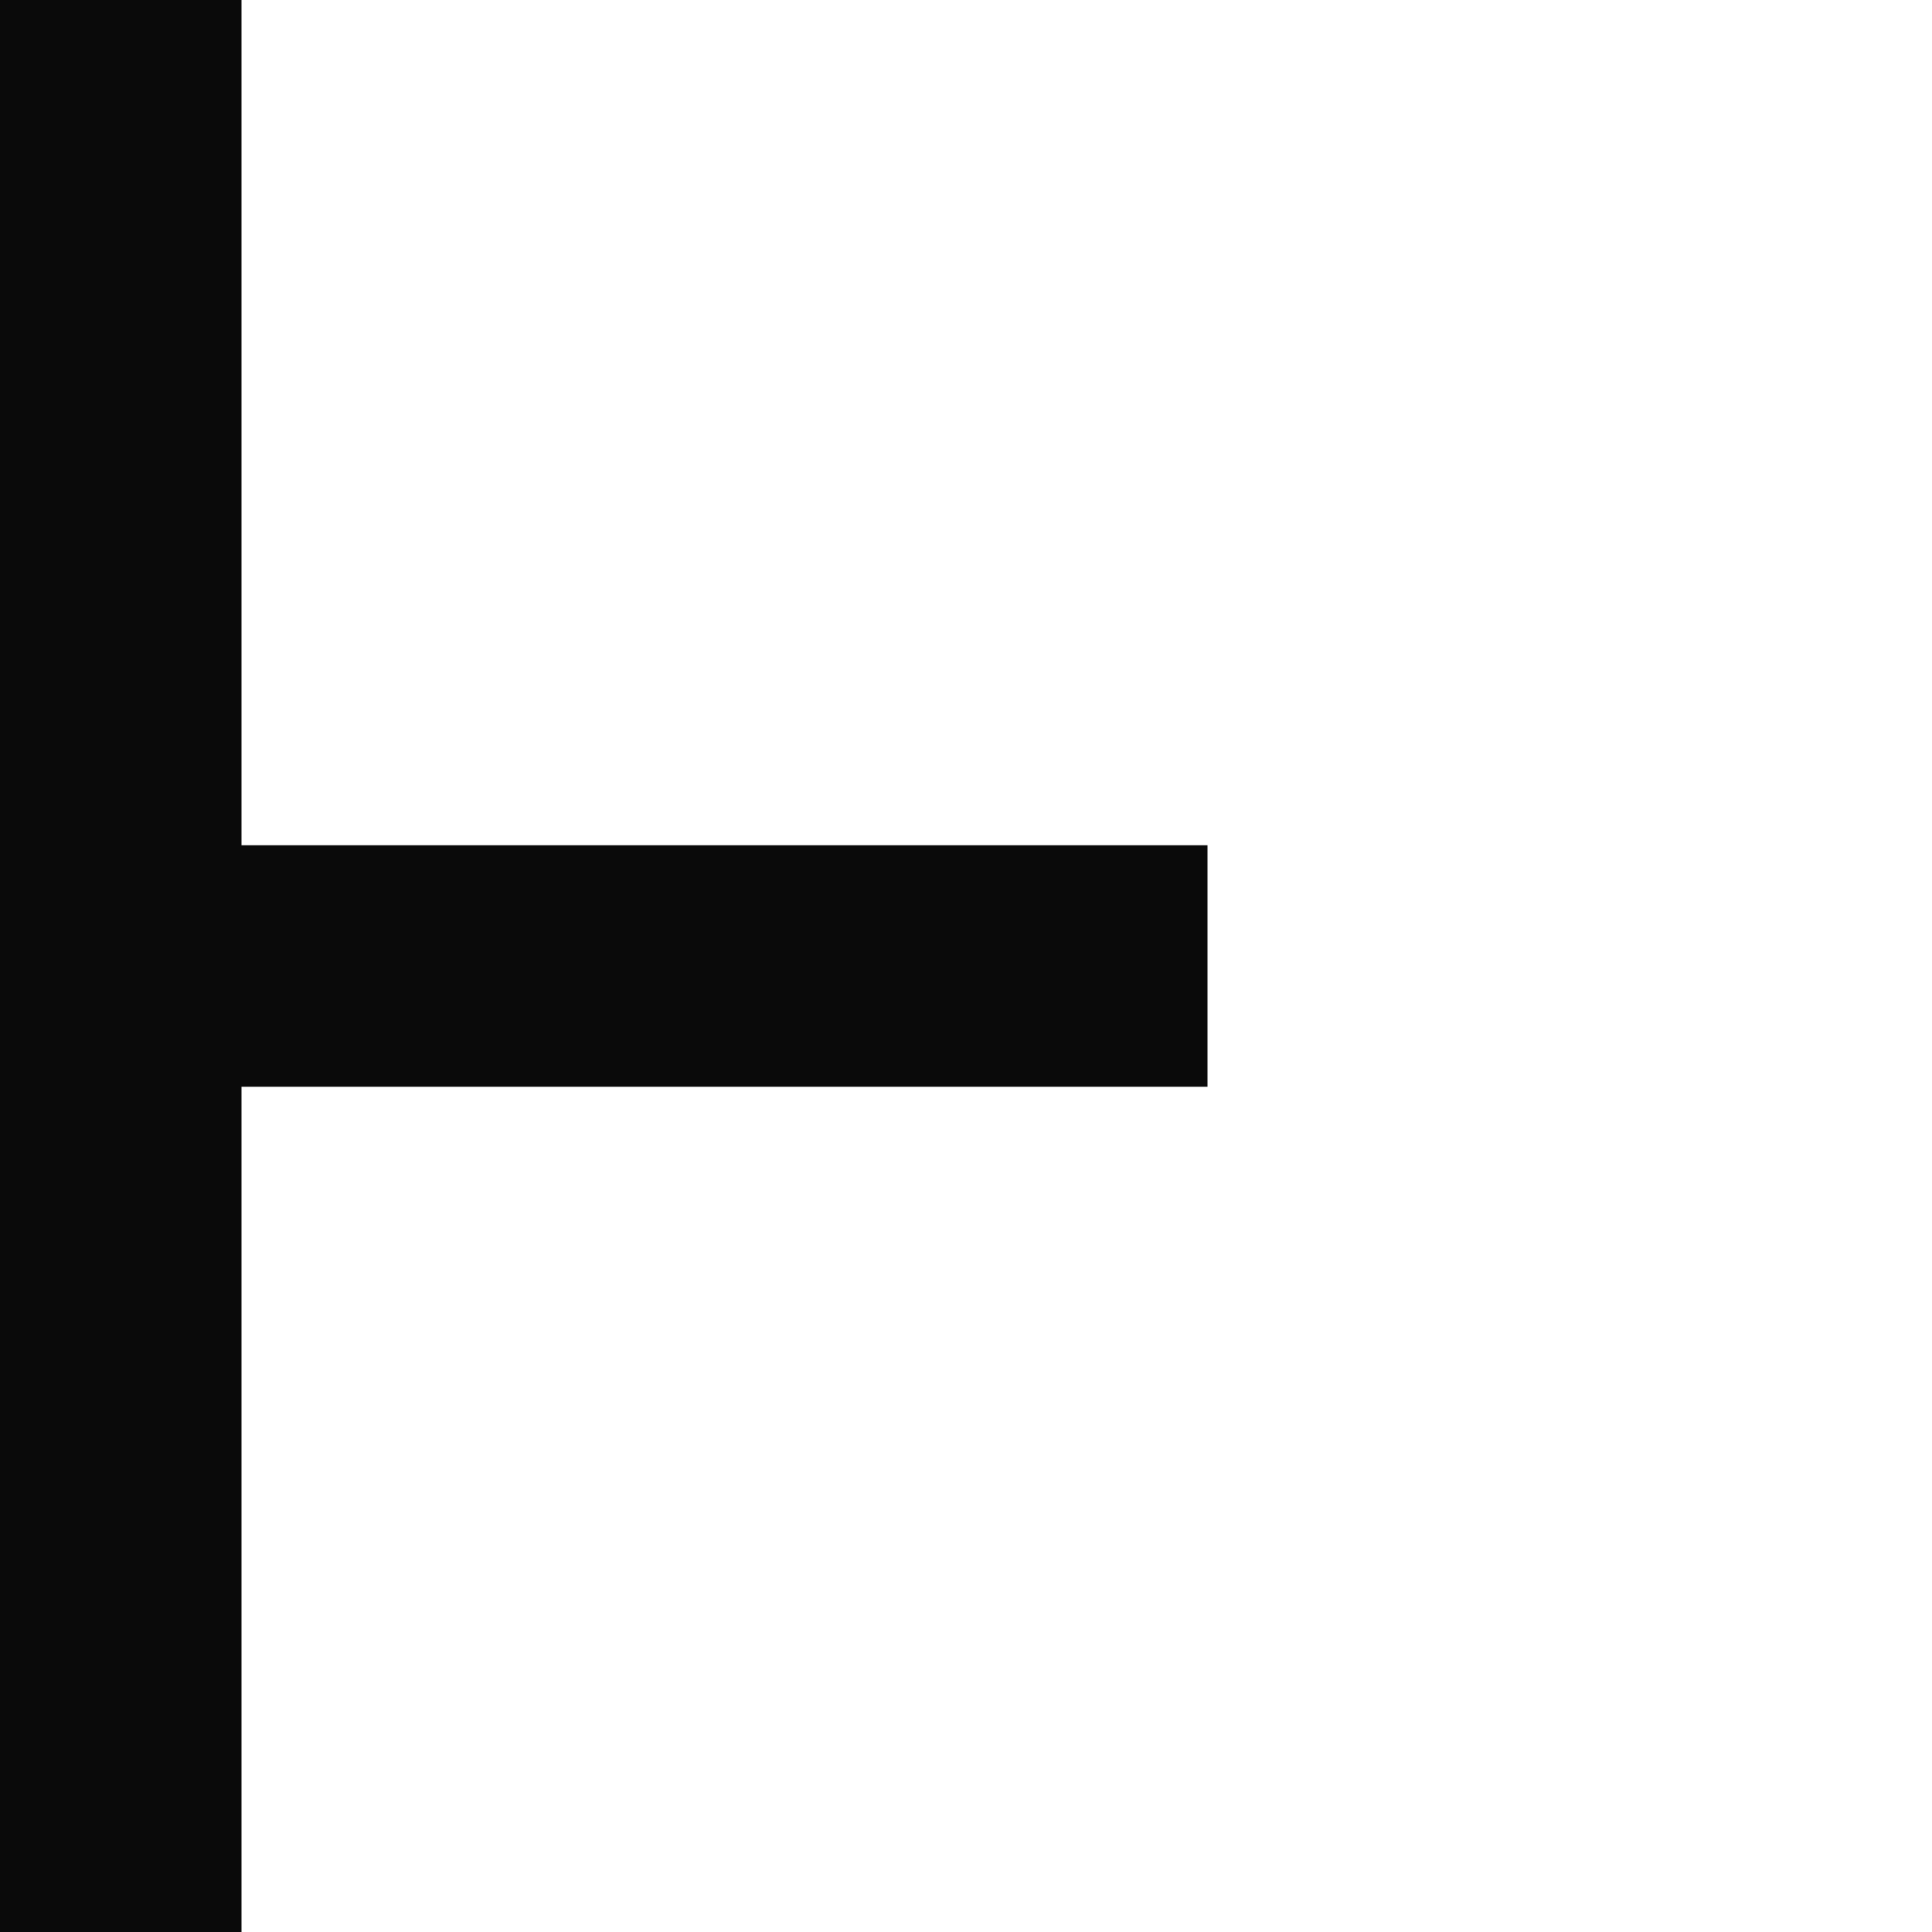
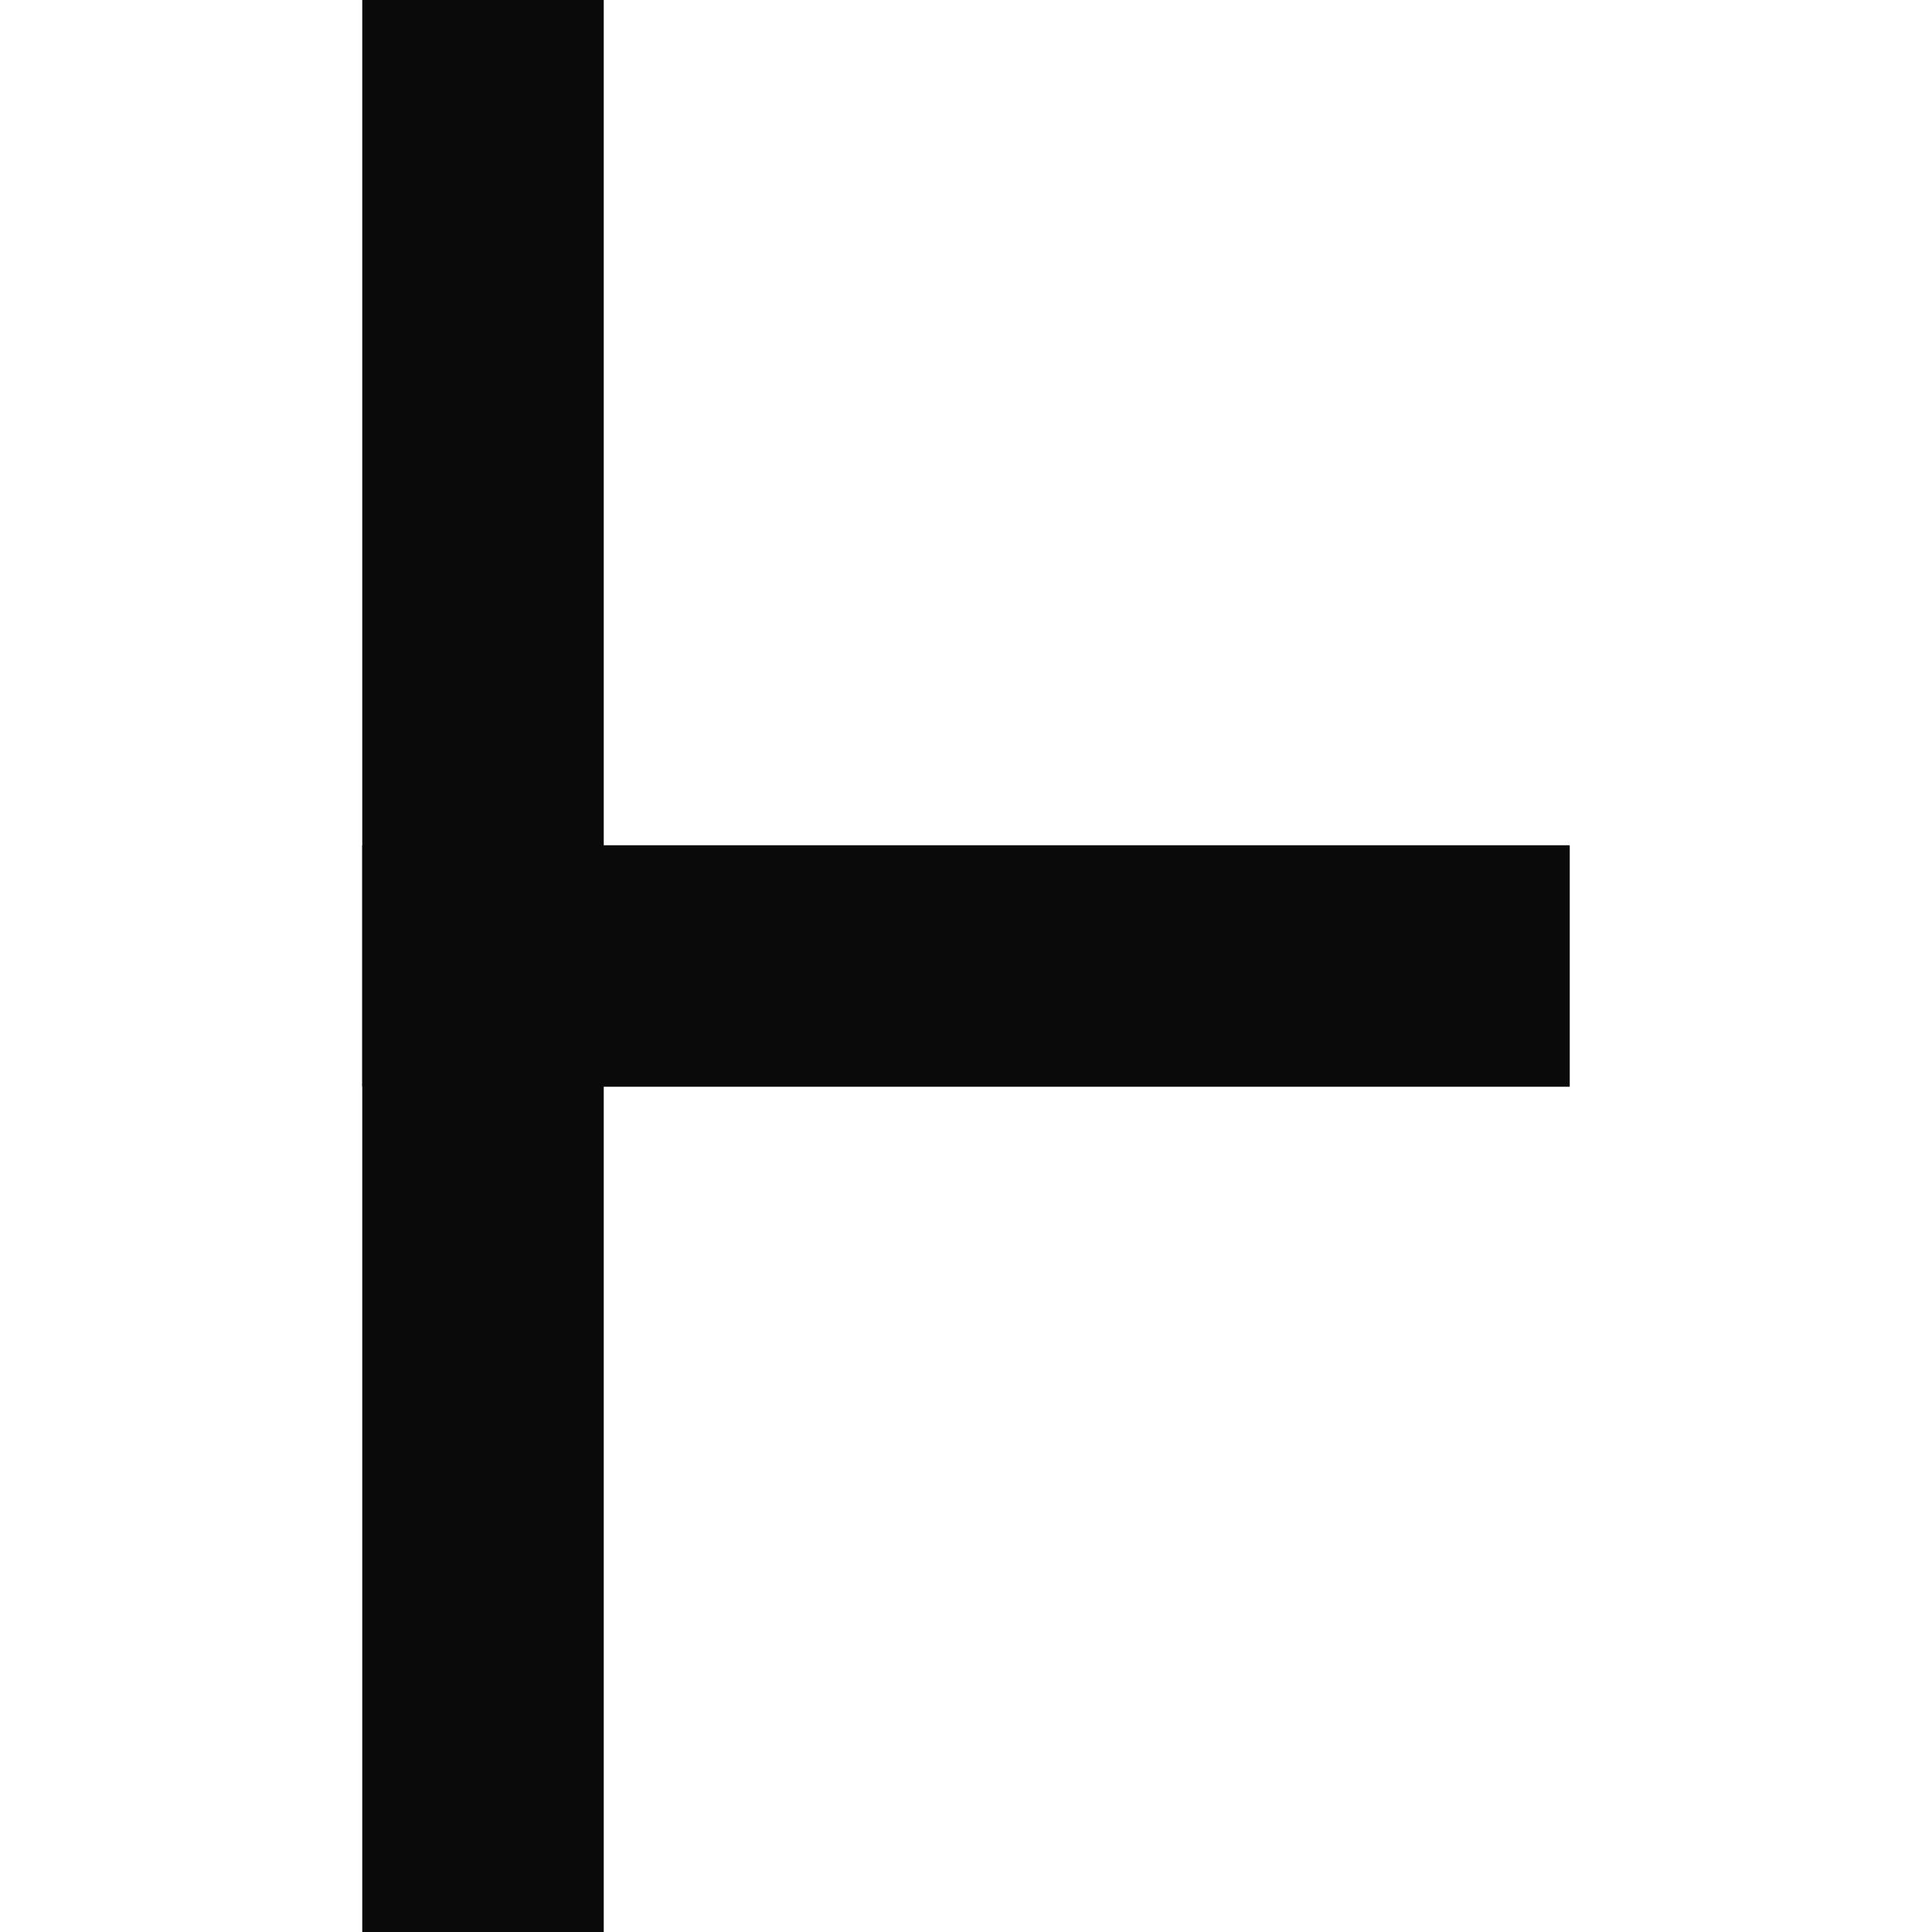
<svg xmlns="http://www.w3.org/2000/svg" viewBox="0 0 24 24" fill="none" role="img" aria-label="Theorem">
-   <rect x="0" y="0" width="3" height="24" fill="#0a0a0a" />
-   <rect x="0" y="10.5" width="15" height="3" fill="#0a0a0a" />
+   <rect x="4.5" y="0" width="3" height="24" fill="#0a0a0a" />
+   <rect x="4.5" y="10.5" width="15" height="3" fill="#0a0a0a" />
</svg>
